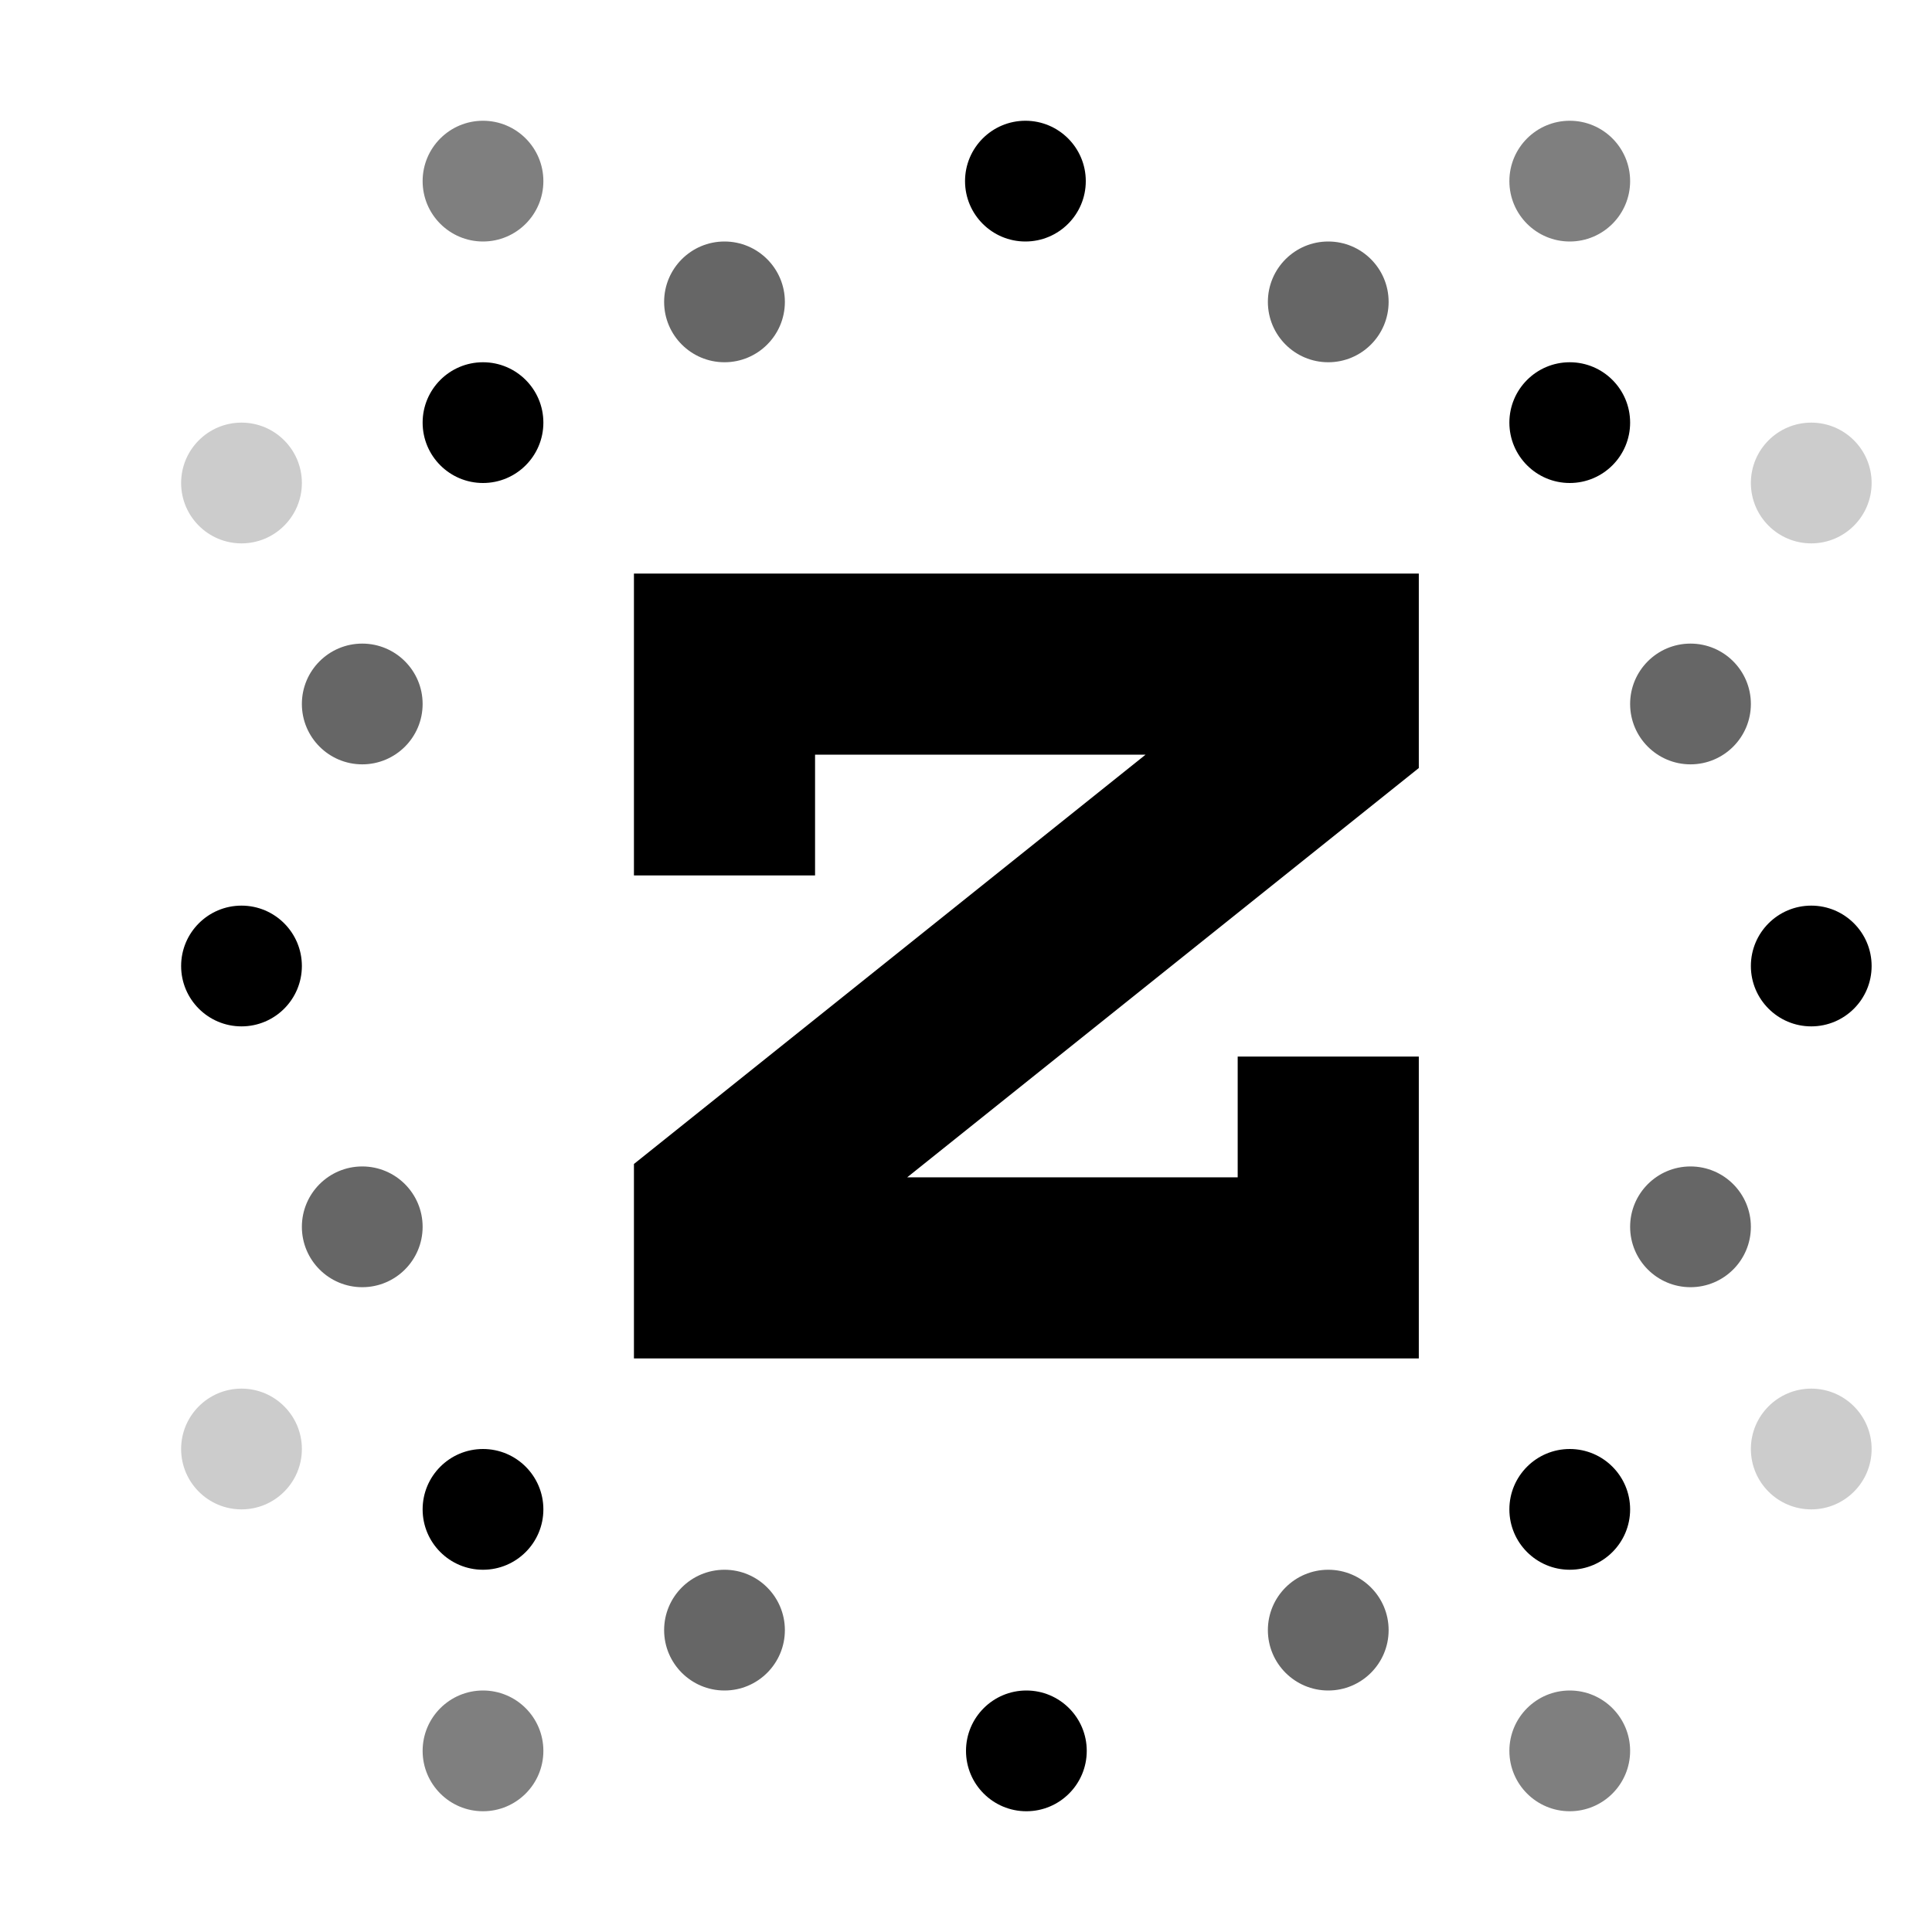
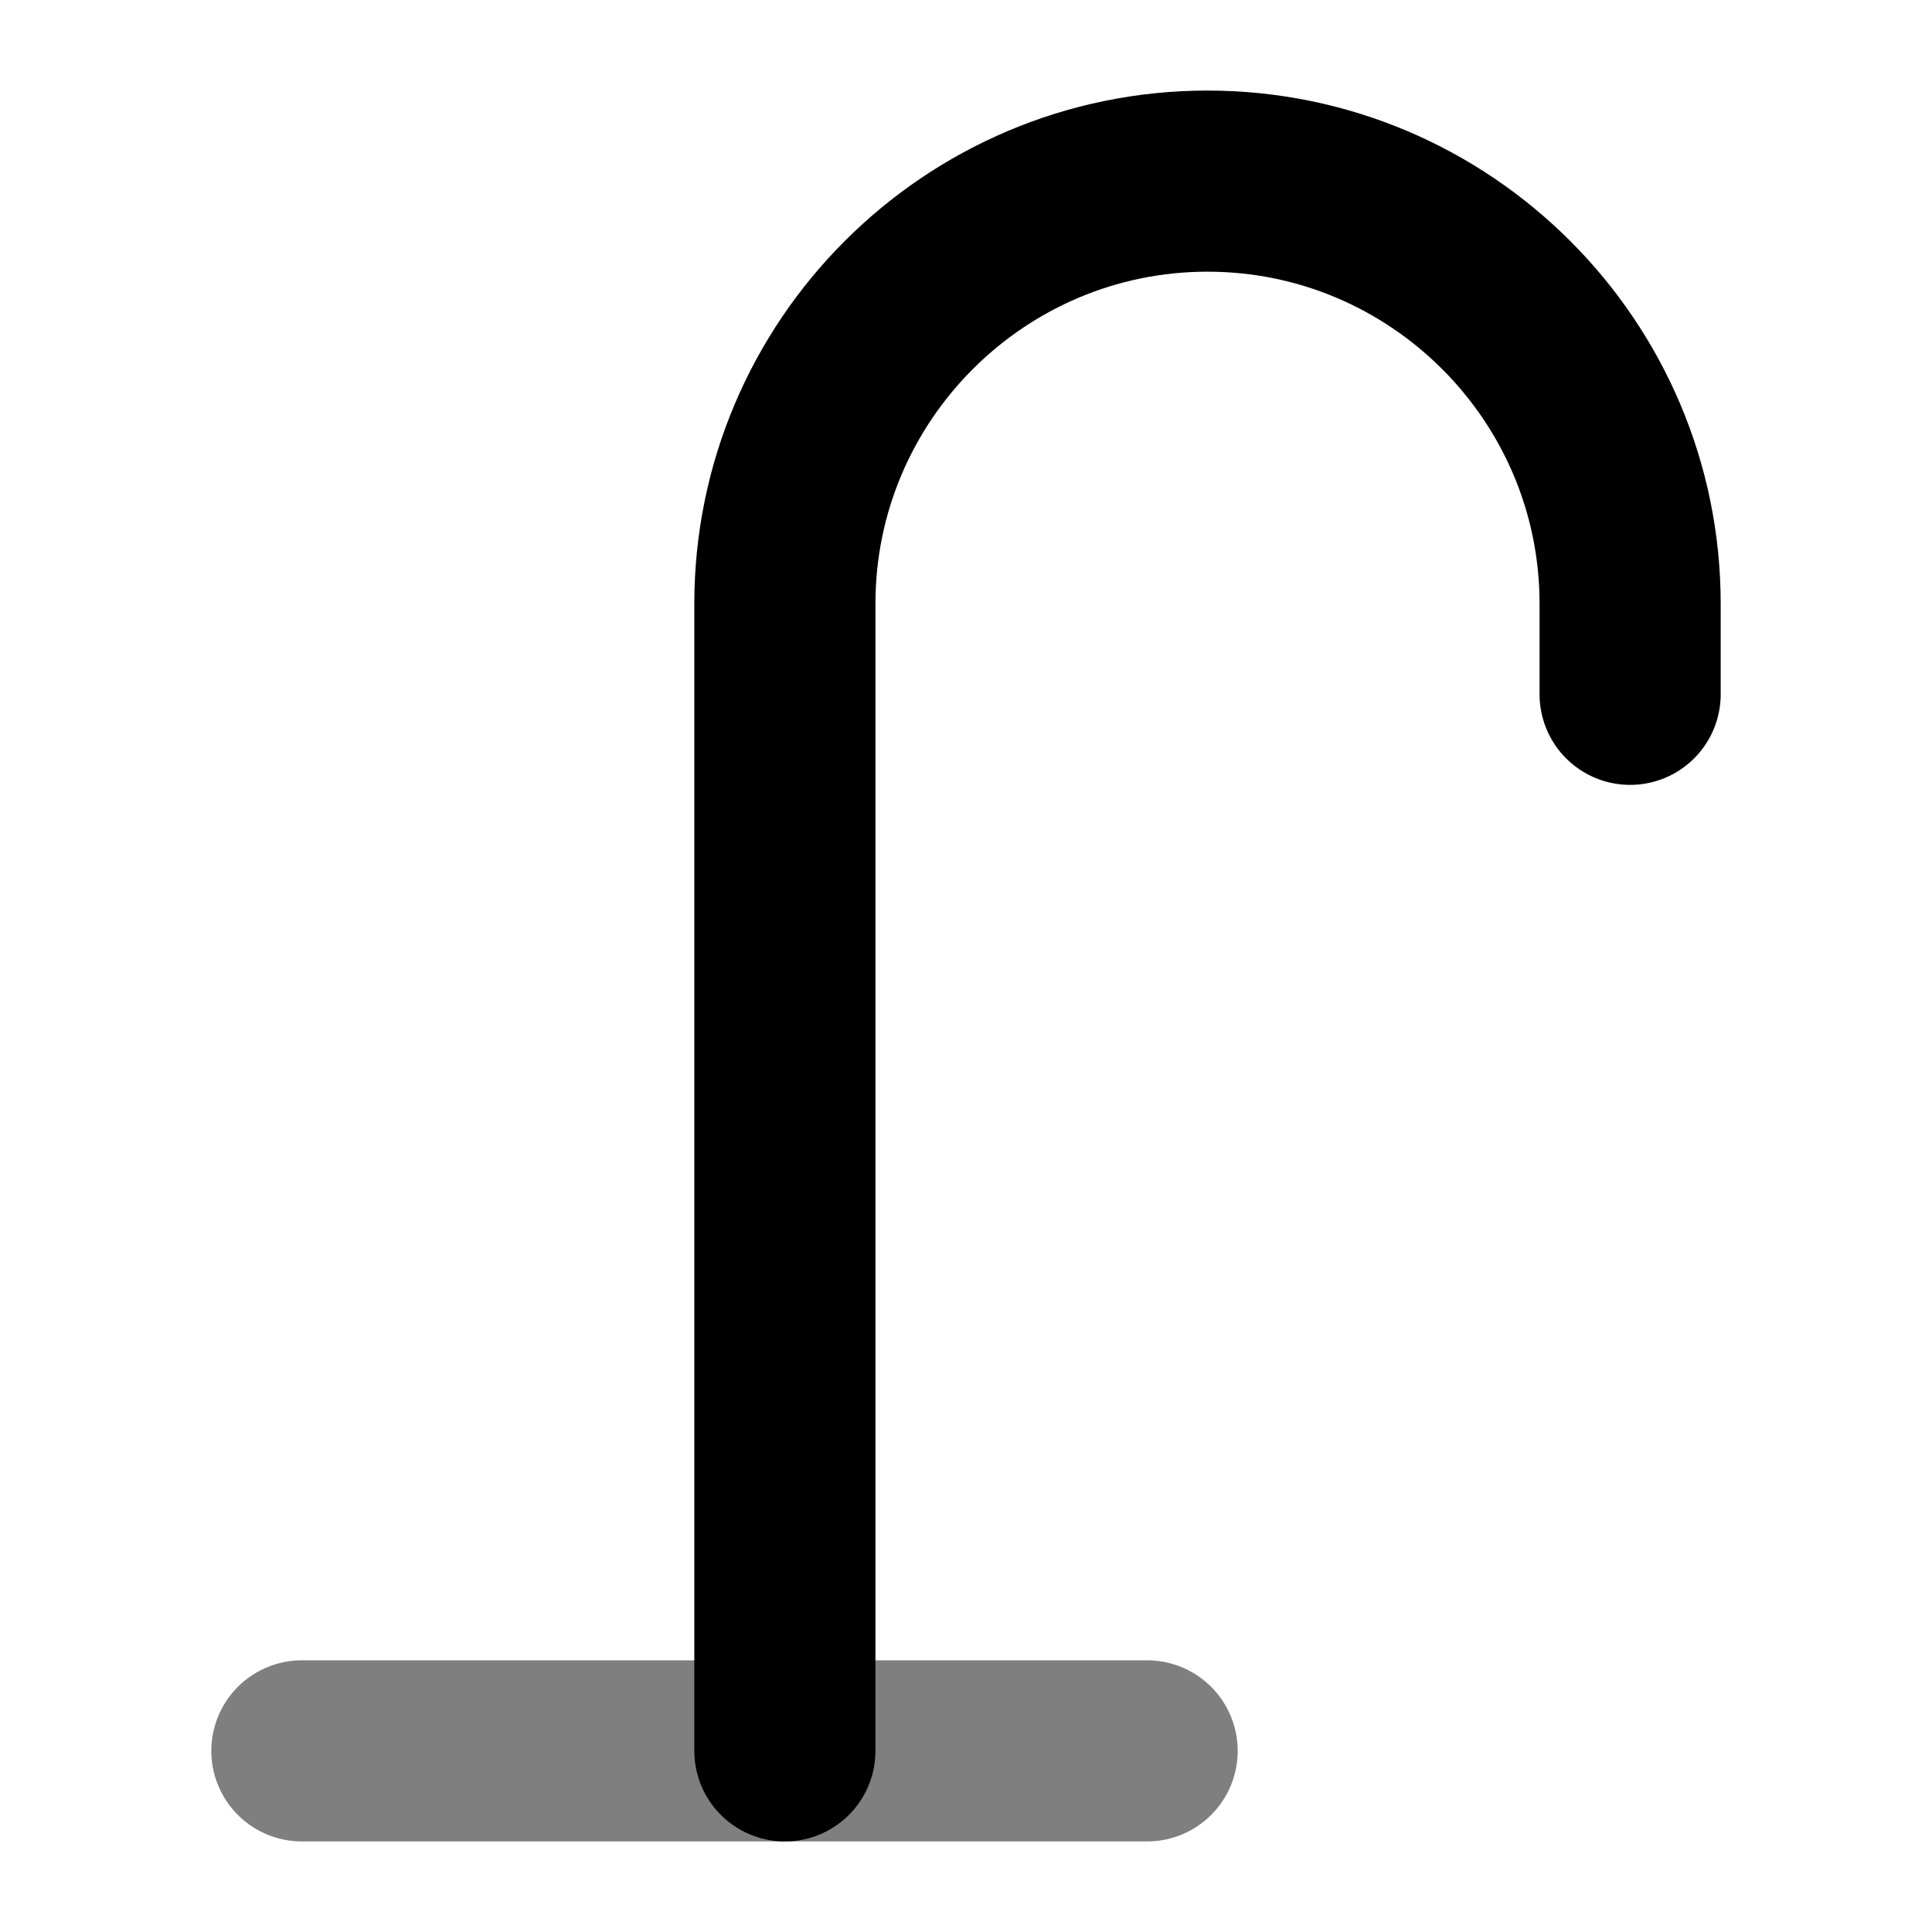
<svg xmlns="http://www.w3.org/2000/svg" width="16" height="16" viewBox="0 0 16 16" fill="none">
-   <path d="M11 8.75V10.5C8.931 10.5 8.069 10.5 6 10.5V10L11 6V5.5H6V7.25" stroke="black" stroke-width="1.5" />
-   <path d="M2 8.5C2.276 8.5 2.5 8.276 2.5 8C2.5 7.724 2.276 7.5 2 7.5C1.724 7.5 1.5 7.724 1.5 8C1.5 8.276 1.724 8.5 2 8.5Z" fill="black" />
-   <path opacity="0.6" d="M3 6.33C3.276 6.33 3.5 6.106 3.5 5.83C3.5 5.554 3.276 5.33 3 5.33C2.724 5.33 2.5 5.554 2.5 5.83C2.5 6.106 2.724 6.33 3 6.33Z" fill="black" />
-   <path opacity="0.6" d="M3 10.66C3.276 10.66 3.5 10.436 3.5 10.16C3.5 9.884 3.276 9.66 3 9.66C2.724 9.66 2.5 9.884 2.5 10.16C2.5 10.436 2.724 10.66 3 10.66Z" fill="black" />
-   <path d="M15 8.5C15.276 8.5 15.5 8.276 15.5 8C15.5 7.724 15.276 7.5 15 7.5C14.724 7.5 14.5 7.724 14.5 8C14.5 8.276 14.724 8.5 15 8.5Z" fill="black" />
-   <path opacity="0.6" d="M14 6.33C14.276 6.33 14.5 6.106 14.5 5.83C14.5 5.554 14.276 5.33 14 5.33C13.724 5.33 13.5 5.554 13.5 5.83C13.5 6.106 13.724 6.33 14 6.33Z" fill="black" />
-   <path opacity="0.6" d="M14 10.66C14.276 10.66 14.5 10.436 14.5 10.16C14.5 9.884 14.276 9.66 14 9.66C13.724 9.66 13.5 9.884 13.5 10.16C13.5 10.436 13.724 10.66 14 10.66Z" fill="black" />
-   <path d="M8.492 2C8.768 2 8.992 1.776 8.992 1.5C8.992 1.224 8.768 1 8.492 1C8.216 1 7.992 1.224 7.992 1.5C7.992 1.776 8.216 2 8.492 2Z" fill="black" />
-   <path opacity="0.6" d="M6 3C6.276 3 6.5 2.776 6.5 2.5C6.5 2.224 6.276 2 6 2C5.724 2 5.5 2.224 5.5 2.5C5.5 2.776 5.724 3 6 3Z" fill="black" />
-   <path d="M4 4C4.276 4 4.5 3.776 4.5 3.5C4.5 3.224 4.276 3 4 3C3.724 3 3.5 3.224 3.5 3.5C3.5 3.776 3.724 4 4 4Z" fill="black" />
-   <path d="M4 13C4.276 13 4.5 12.776 4.5 12.5C4.5 12.224 4.276 12 4 12C3.724 12 3.5 12.224 3.5 12.5C3.5 12.776 3.724 13 4 13Z" fill="black" />
-   <path opacity="0.2" d="M2 12.5C2.276 12.5 2.5 12.276 2.5 12C2.5 11.724 2.276 11.5 2 11.5C1.724 11.5 1.5 11.724 1.5 12C1.5 12.276 1.724 12.5 2 12.5Z" fill="black" />
-   <path opacity="0.2" d="M2 4.5C2.276 4.5 2.5 4.276 2.5 4C2.5 3.724 2.276 3.5 2 3.5C1.724 3.5 1.5 3.724 1.5 4C1.5 4.276 1.724 4.5 2 4.5Z" fill="black" />
-   <path opacity="0.2" d="M15 12.5C15.276 12.5 15.5 12.276 15.5 12C15.5 11.724 15.276 11.5 15 11.5C14.724 11.5 14.5 11.724 14.5 12C14.5 12.276 14.724 12.5 15 12.5Z" fill="black" />
-   <path opacity="0.2" d="M15 4.5C15.276 4.5 15.5 4.276 15.5 4C15.5 3.724 15.276 3.5 15 3.5C14.724 3.5 14.5 3.724 14.5 4C14.5 4.276 14.724 4.5 15 4.5Z" fill="black" />
-   <path opacity="0.5" d="M4 15C4.276 15 4.5 14.776 4.5 14.5C4.5 14.224 4.276 14 4 14C3.724 14 3.5 14.224 3.5 14.5C3.5 14.776 3.724 15 4 15Z" fill="black" />
-   <path opacity="0.5" d="M4 2C4.276 2 4.5 1.776 4.5 1.5C4.5 1.224 4.276 1 4 1C3.724 1 3.5 1.224 3.5 1.5C3.5 1.776 3.724 2 4 2Z" fill="black" />
-   <path opacity="0.5" d="M13 15C13.276 15 13.5 14.776 13.5 14.5C13.5 14.224 13.276 14 13 14C12.724 14 12.5 14.224 12.5 14.5C12.5 14.776 12.724 15 13 15Z" fill="black" />
-   <path opacity="0.5" d="M13 2C13.276 2 13.5 1.776 13.5 1.5C13.5 1.224 13.276 1 13 1C12.724 1 12.5 1.224 12.5 1.5C12.5 1.776 12.724 2 13 2Z" fill="black" />
-   <path d="M13 4C13.276 4 13.5 3.776 13.5 3.5C13.5 3.224 13.276 3 13 3C12.724 3 12.5 3.224 12.5 3.5C12.5 3.776 12.724 4 13 4Z" fill="black" />
-   <path d="M13 13C13.276 13 13.5 12.776 13.5 12.5C13.5 12.224 13.276 12 13 12C12.724 12 12.5 12.224 12.5 12.5C12.5 12.776 12.724 13 13 13Z" fill="black" />
-   <path opacity="0.6" d="M11 3C11.276 3 11.5 2.776 11.5 2.5C11.5 2.224 11.276 2 11 2C10.724 2 10.5 2.224 10.5 2.5C10.5 2.776 10.724 3 11 3Z" fill="black" />
-   <path d="M8.5 15C8.776 15 9 14.776 9 14.5C9 14.224 8.776 14 8.5 14C8.224 14 8 14.224 8 14.5C8 14.776 8.224 15 8.5 15Z" fill="black" />
-   <path opacity="0.6" d="M6 14C6.276 14 6.5 13.776 6.5 13.5C6.5 13.224 6.276 13 6 13C5.724 13 5.5 13.224 5.5 13.5C5.5 13.776 5.724 14 6 14Z" fill="black" />
-   <path opacity="0.6" d="M11 14C11.276 14 11.5 13.776 11.5 13.5C11.5 13.224 11.276 13 11 13C10.724 13 10.5 13.224 10.5 13.5C10.5 13.776 10.724 14 11 14Z" fill="black" />
+   <path d="M6.5 14.5V5C6.5 3.07 8.07 1.5 10 1.5C11.93 1.5 13.5 3.07 13.5 5V5.75" stroke="black" stroke-width="1.5" stroke-linecap="round" />
+   <path d="M2.5 14.5H9.5" stroke="black" stroke-opacity="0.5" stroke-width="1.5" stroke-linecap="round" />
</svg>
